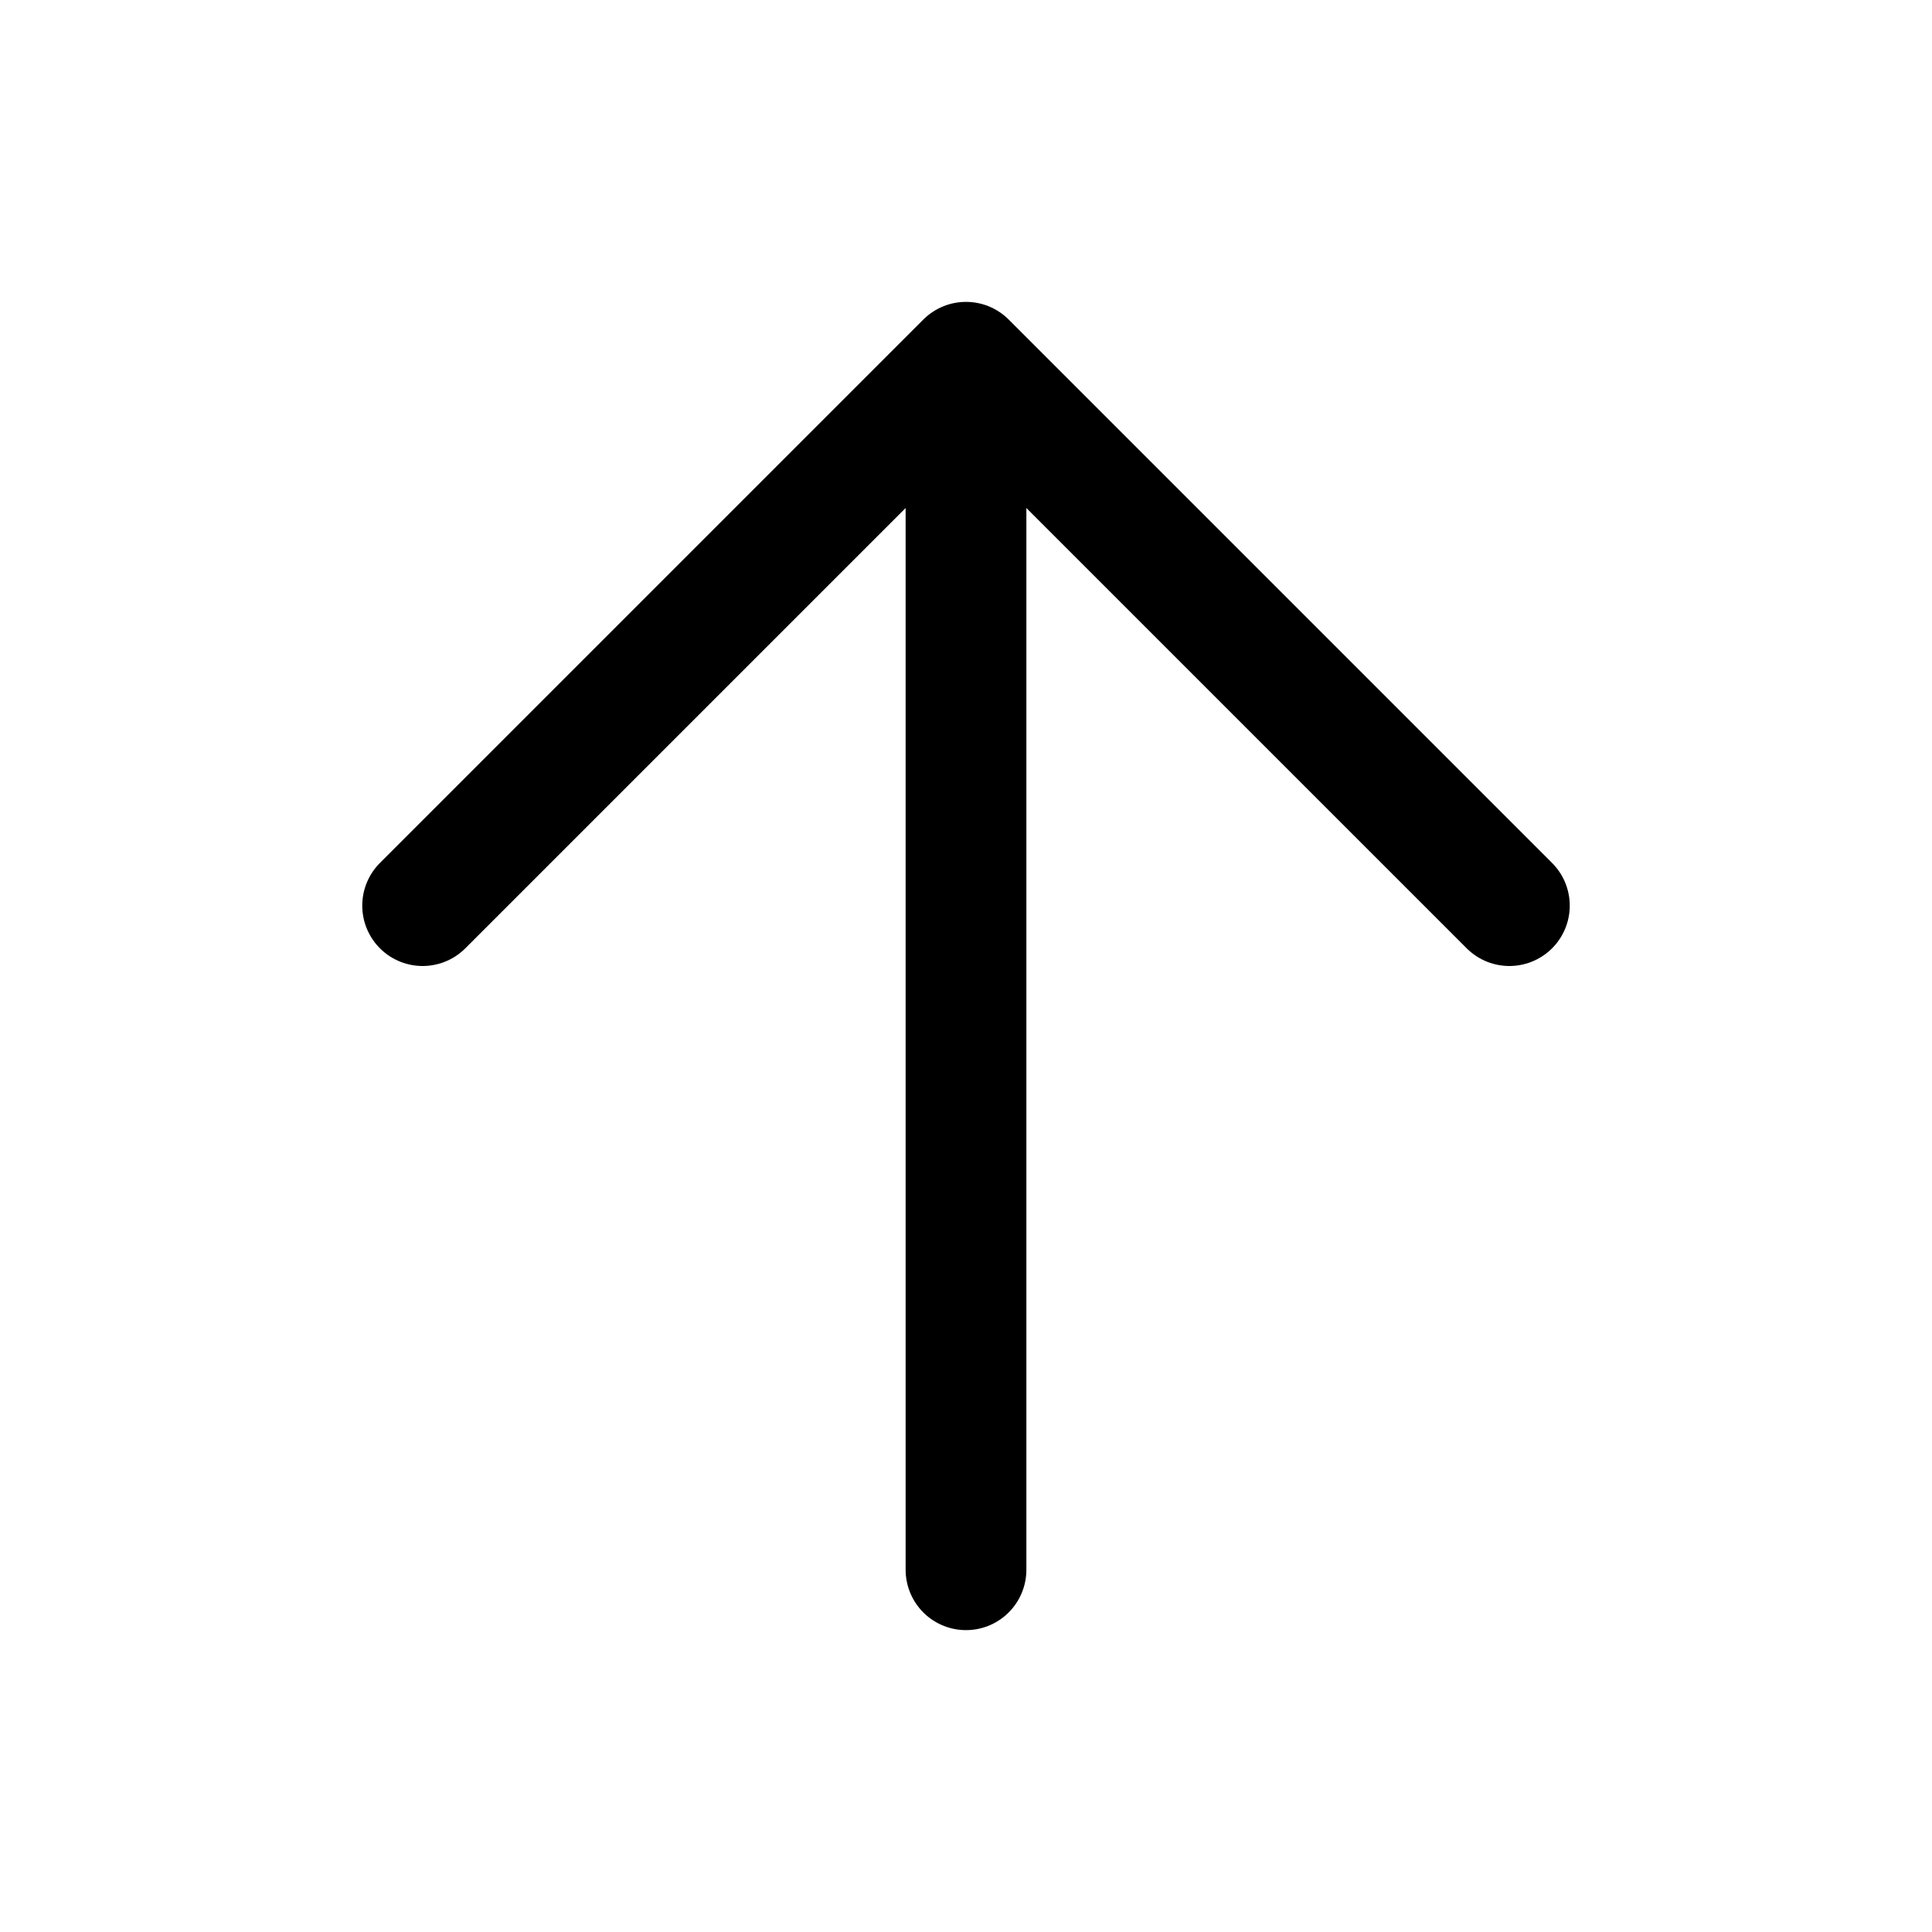
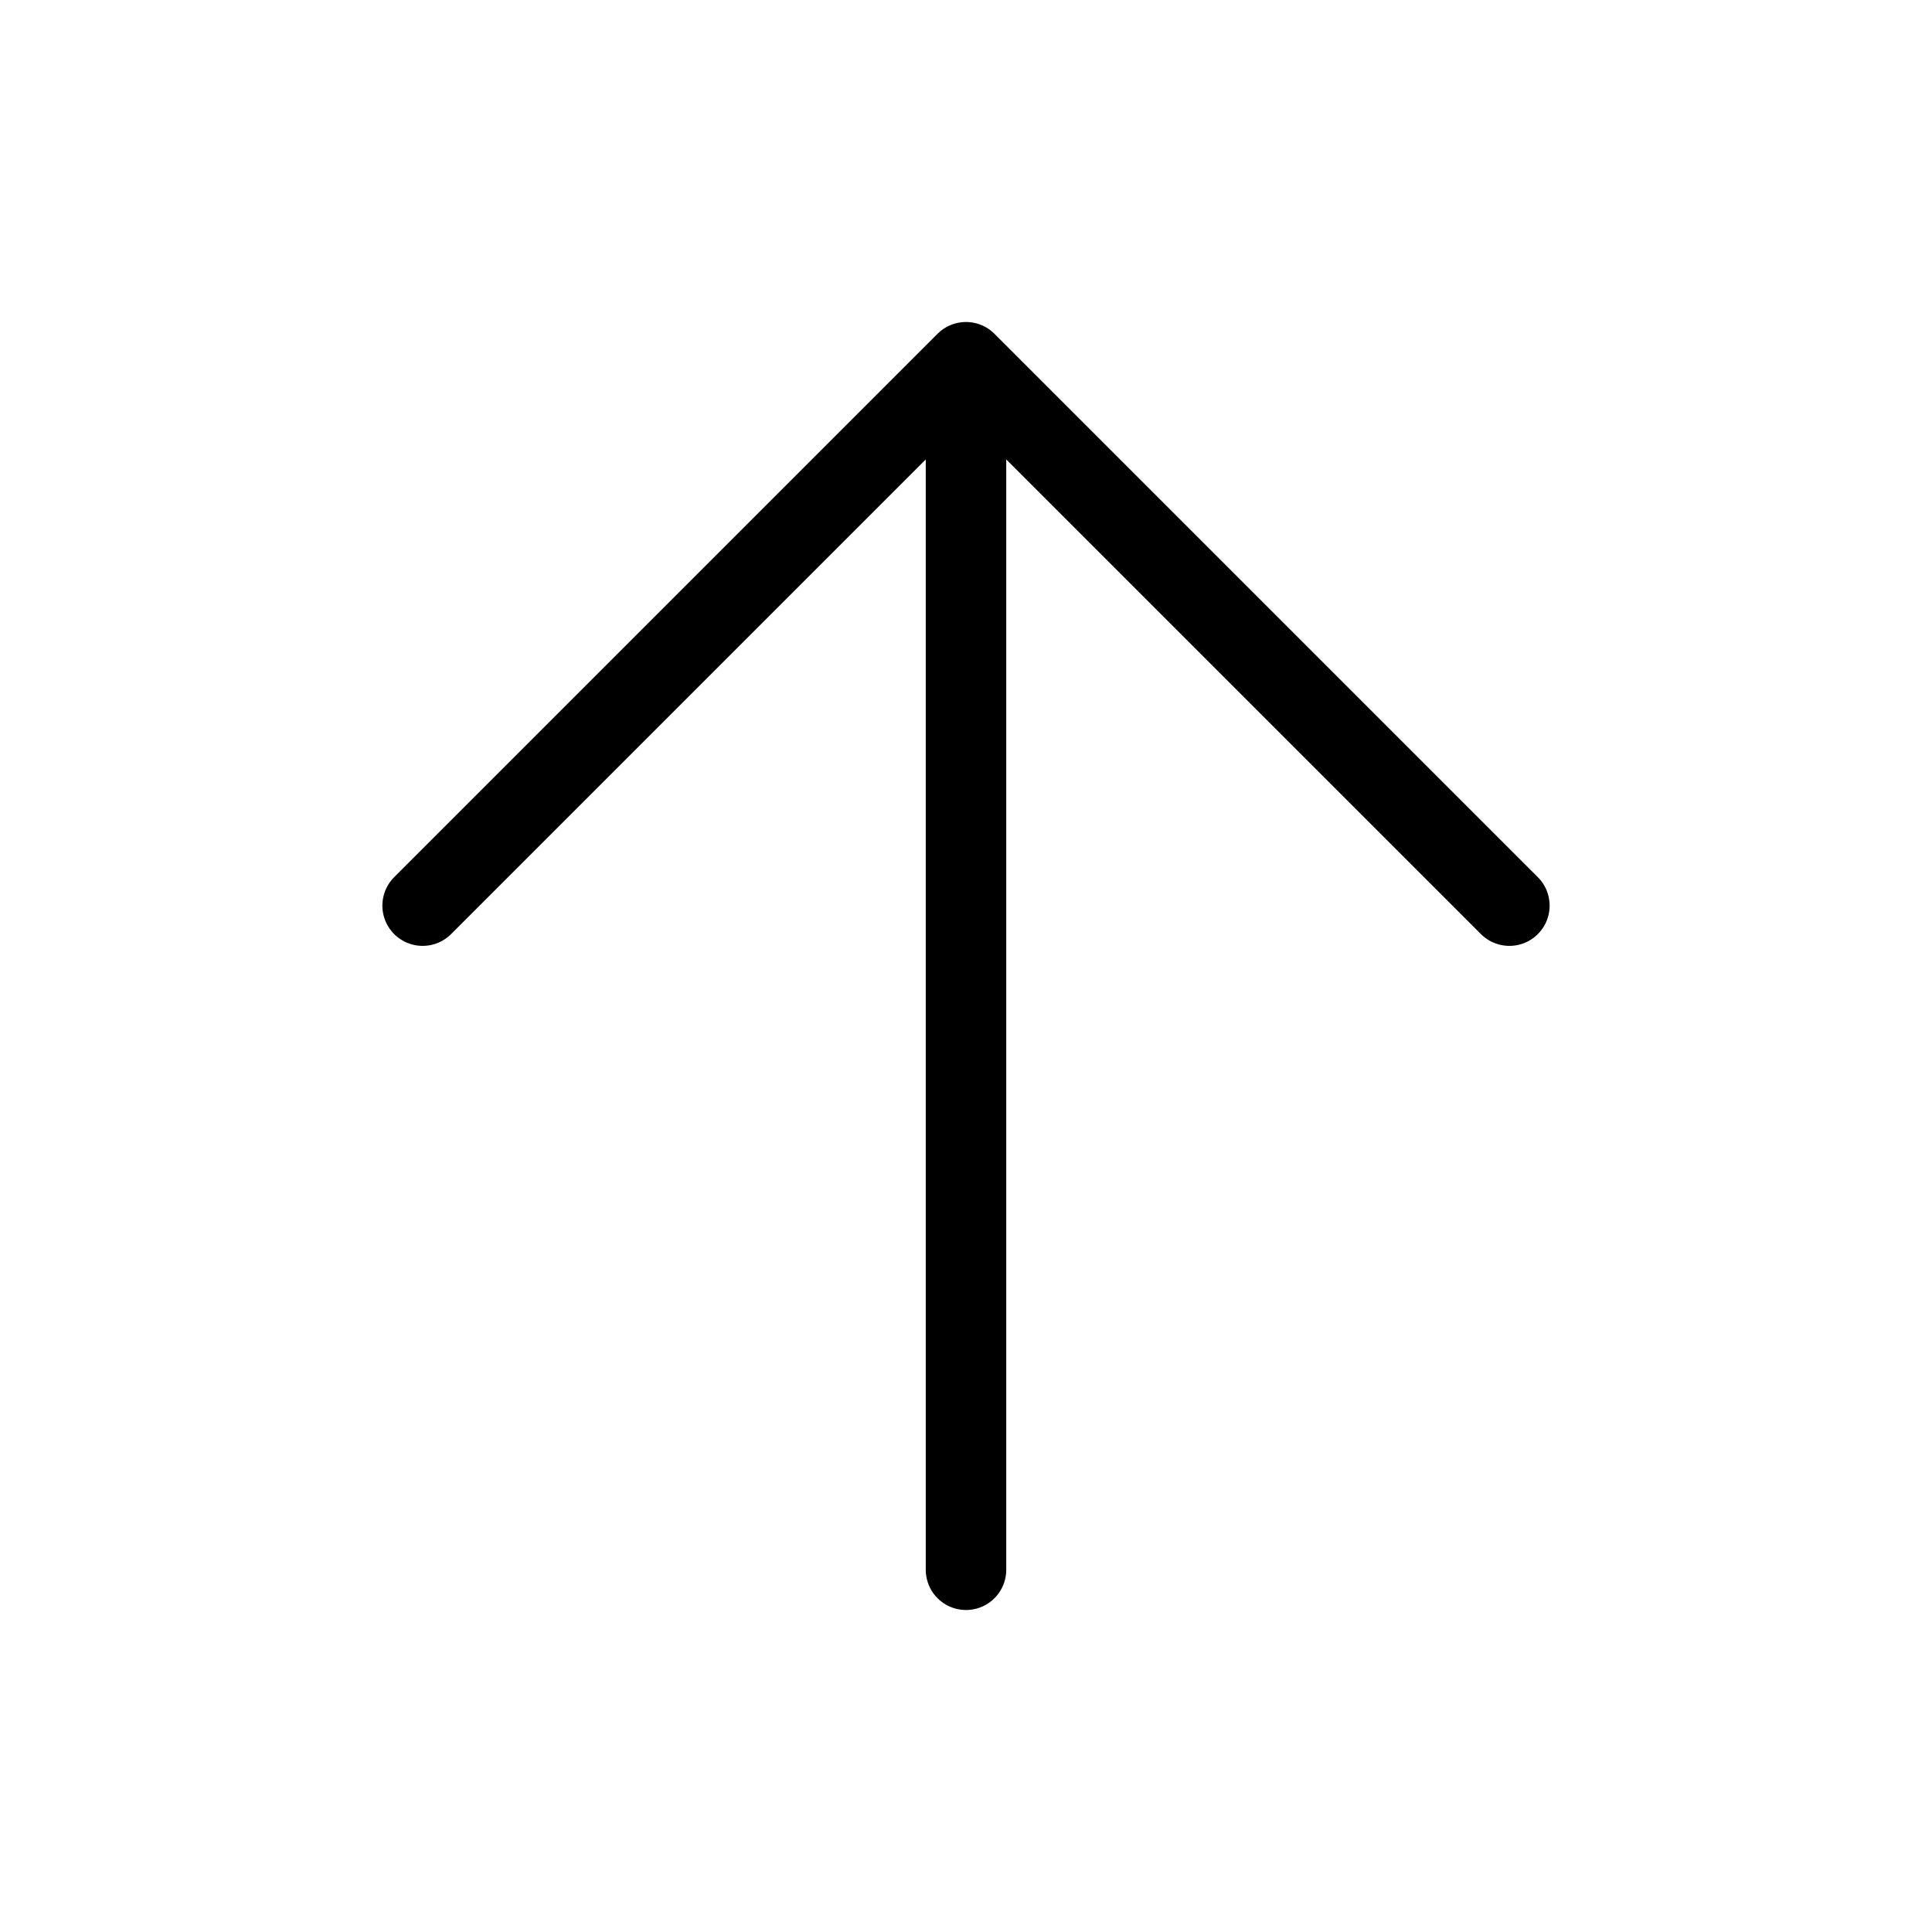
- <svg xmlns="http://www.w3.org/2000/svg" fill="none" viewBox="0 0 24 24" stroke-width="1.5" stroke="currentColor">
+ <svg xmlns="http://www.w3.org/2000/svg" viewBox="0 0 24 24" stroke="currentColor" fill="none">
  <path stroke-linecap="round" stroke-linejoin="round" d="M12 19.5v-15m0 0l-6.75 6.75M12 4.5l6.75 6.75" />
</svg>
